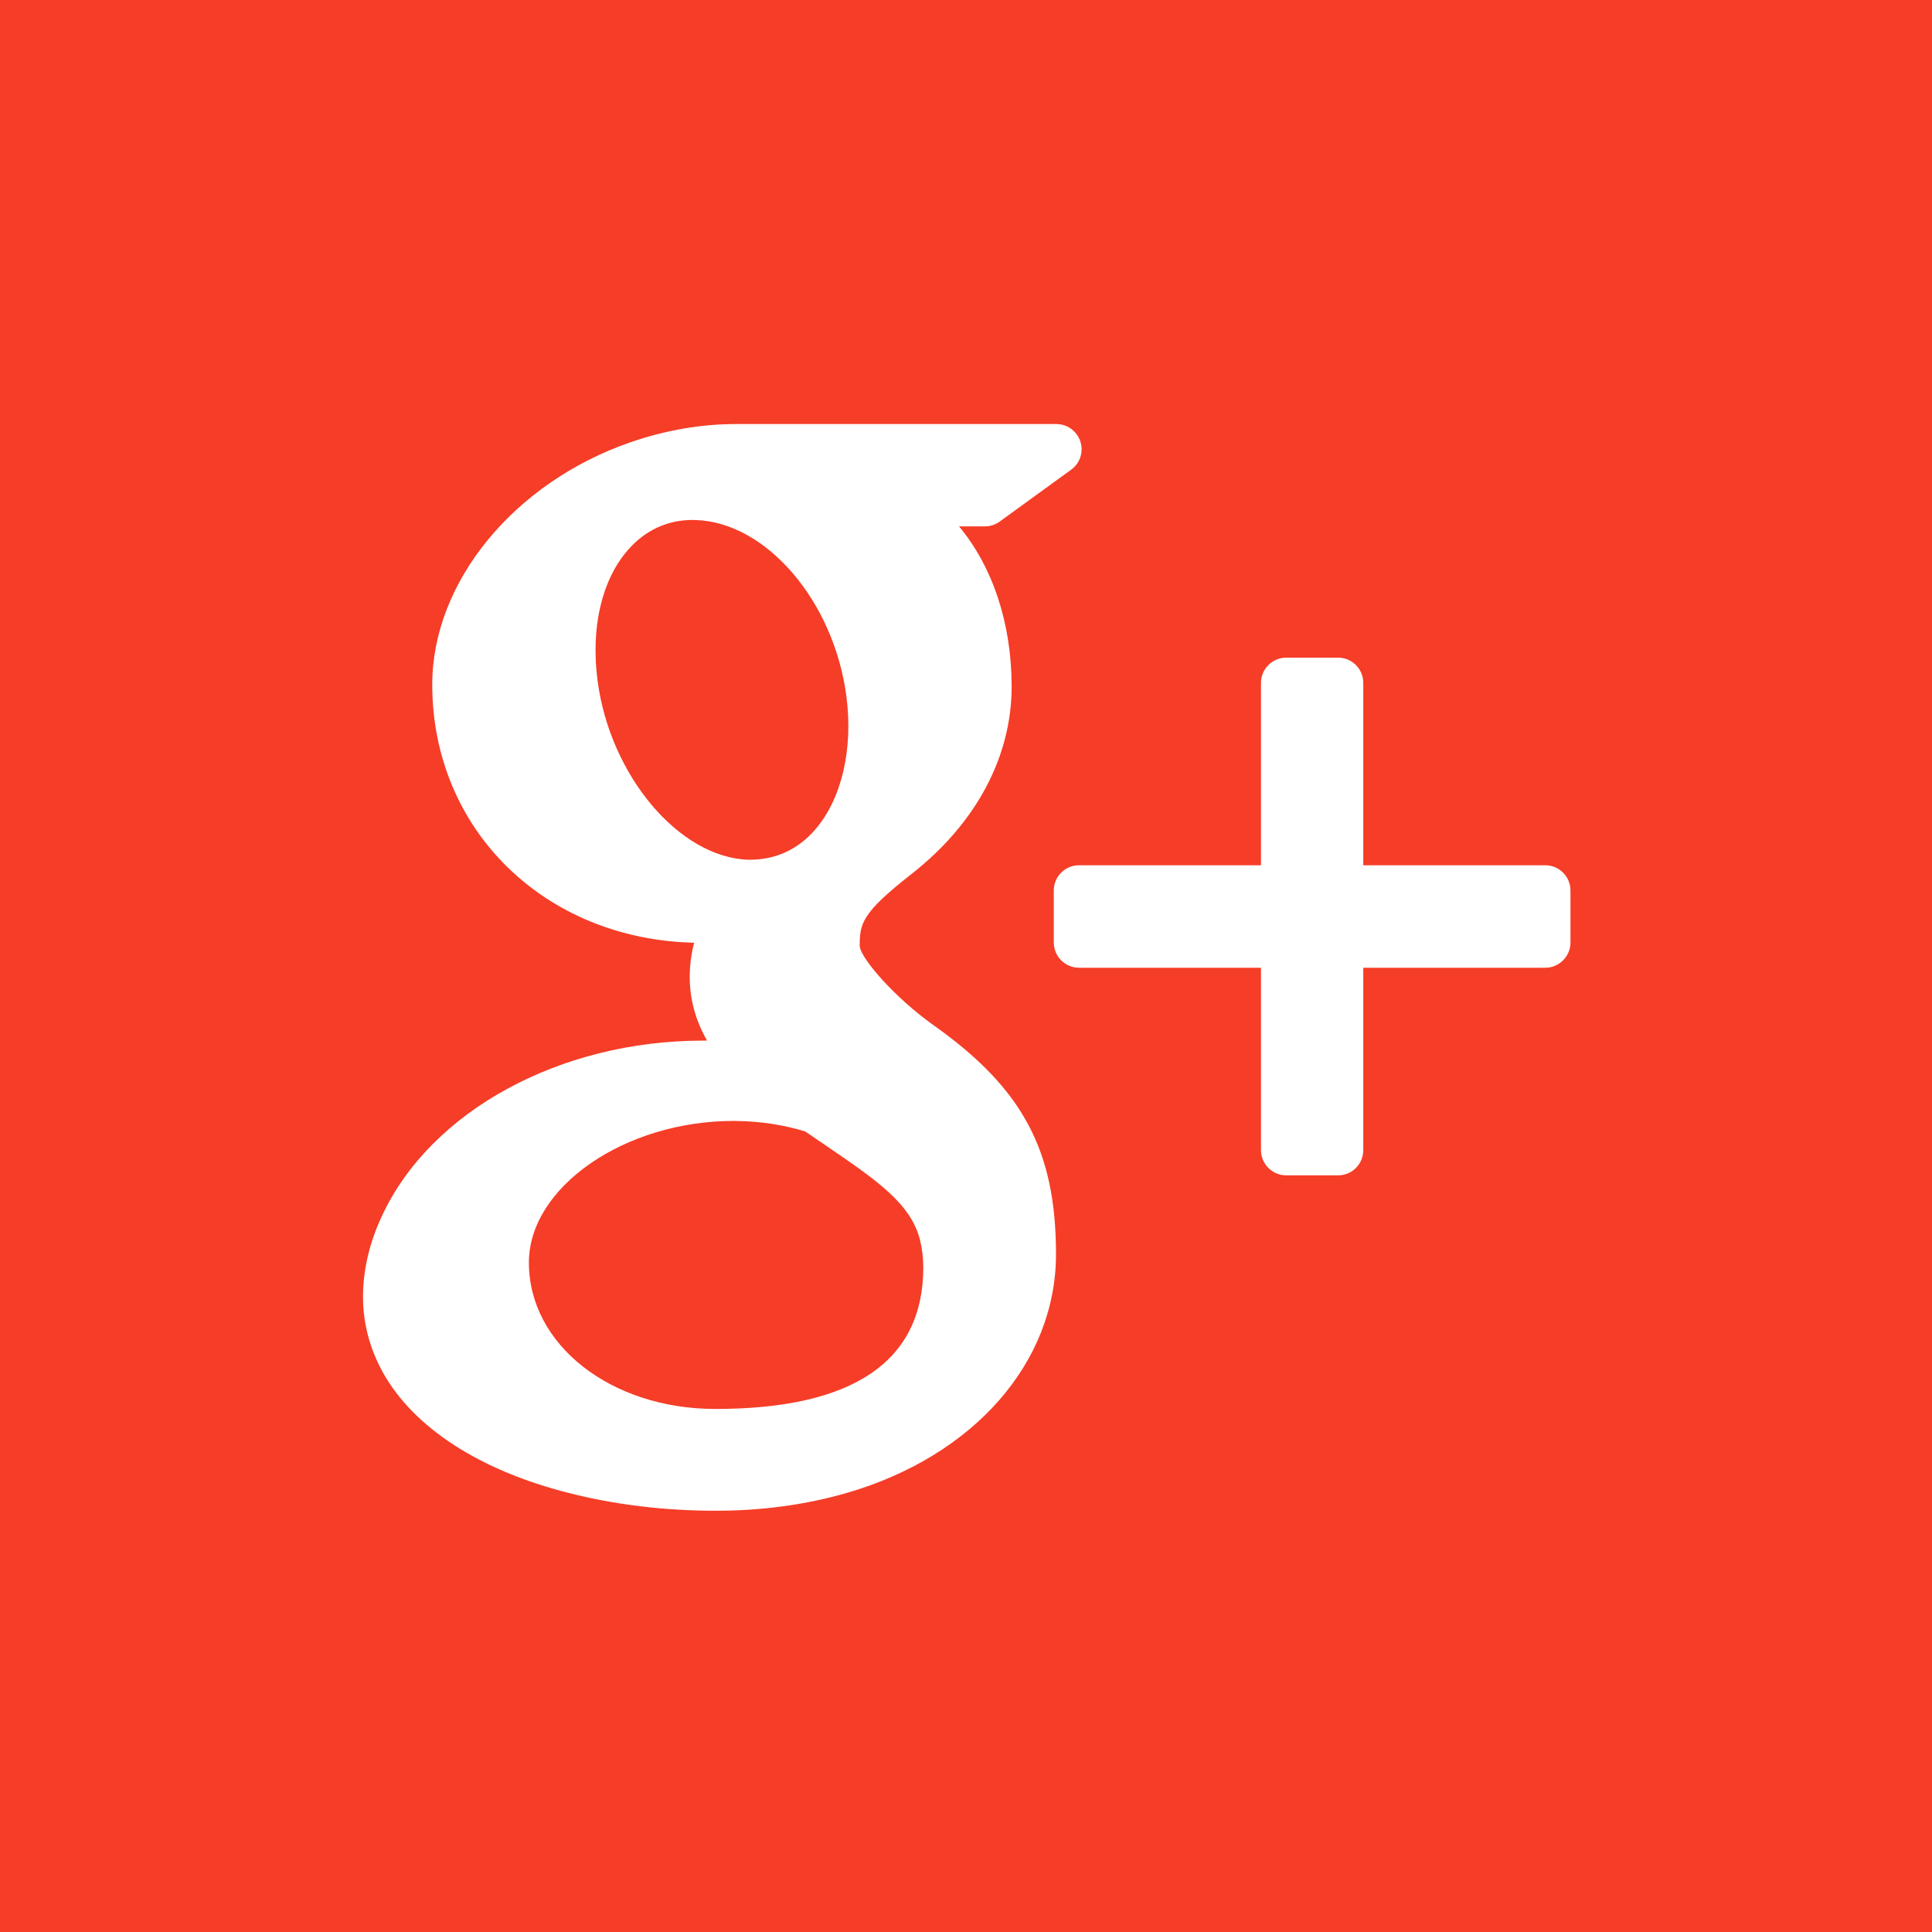
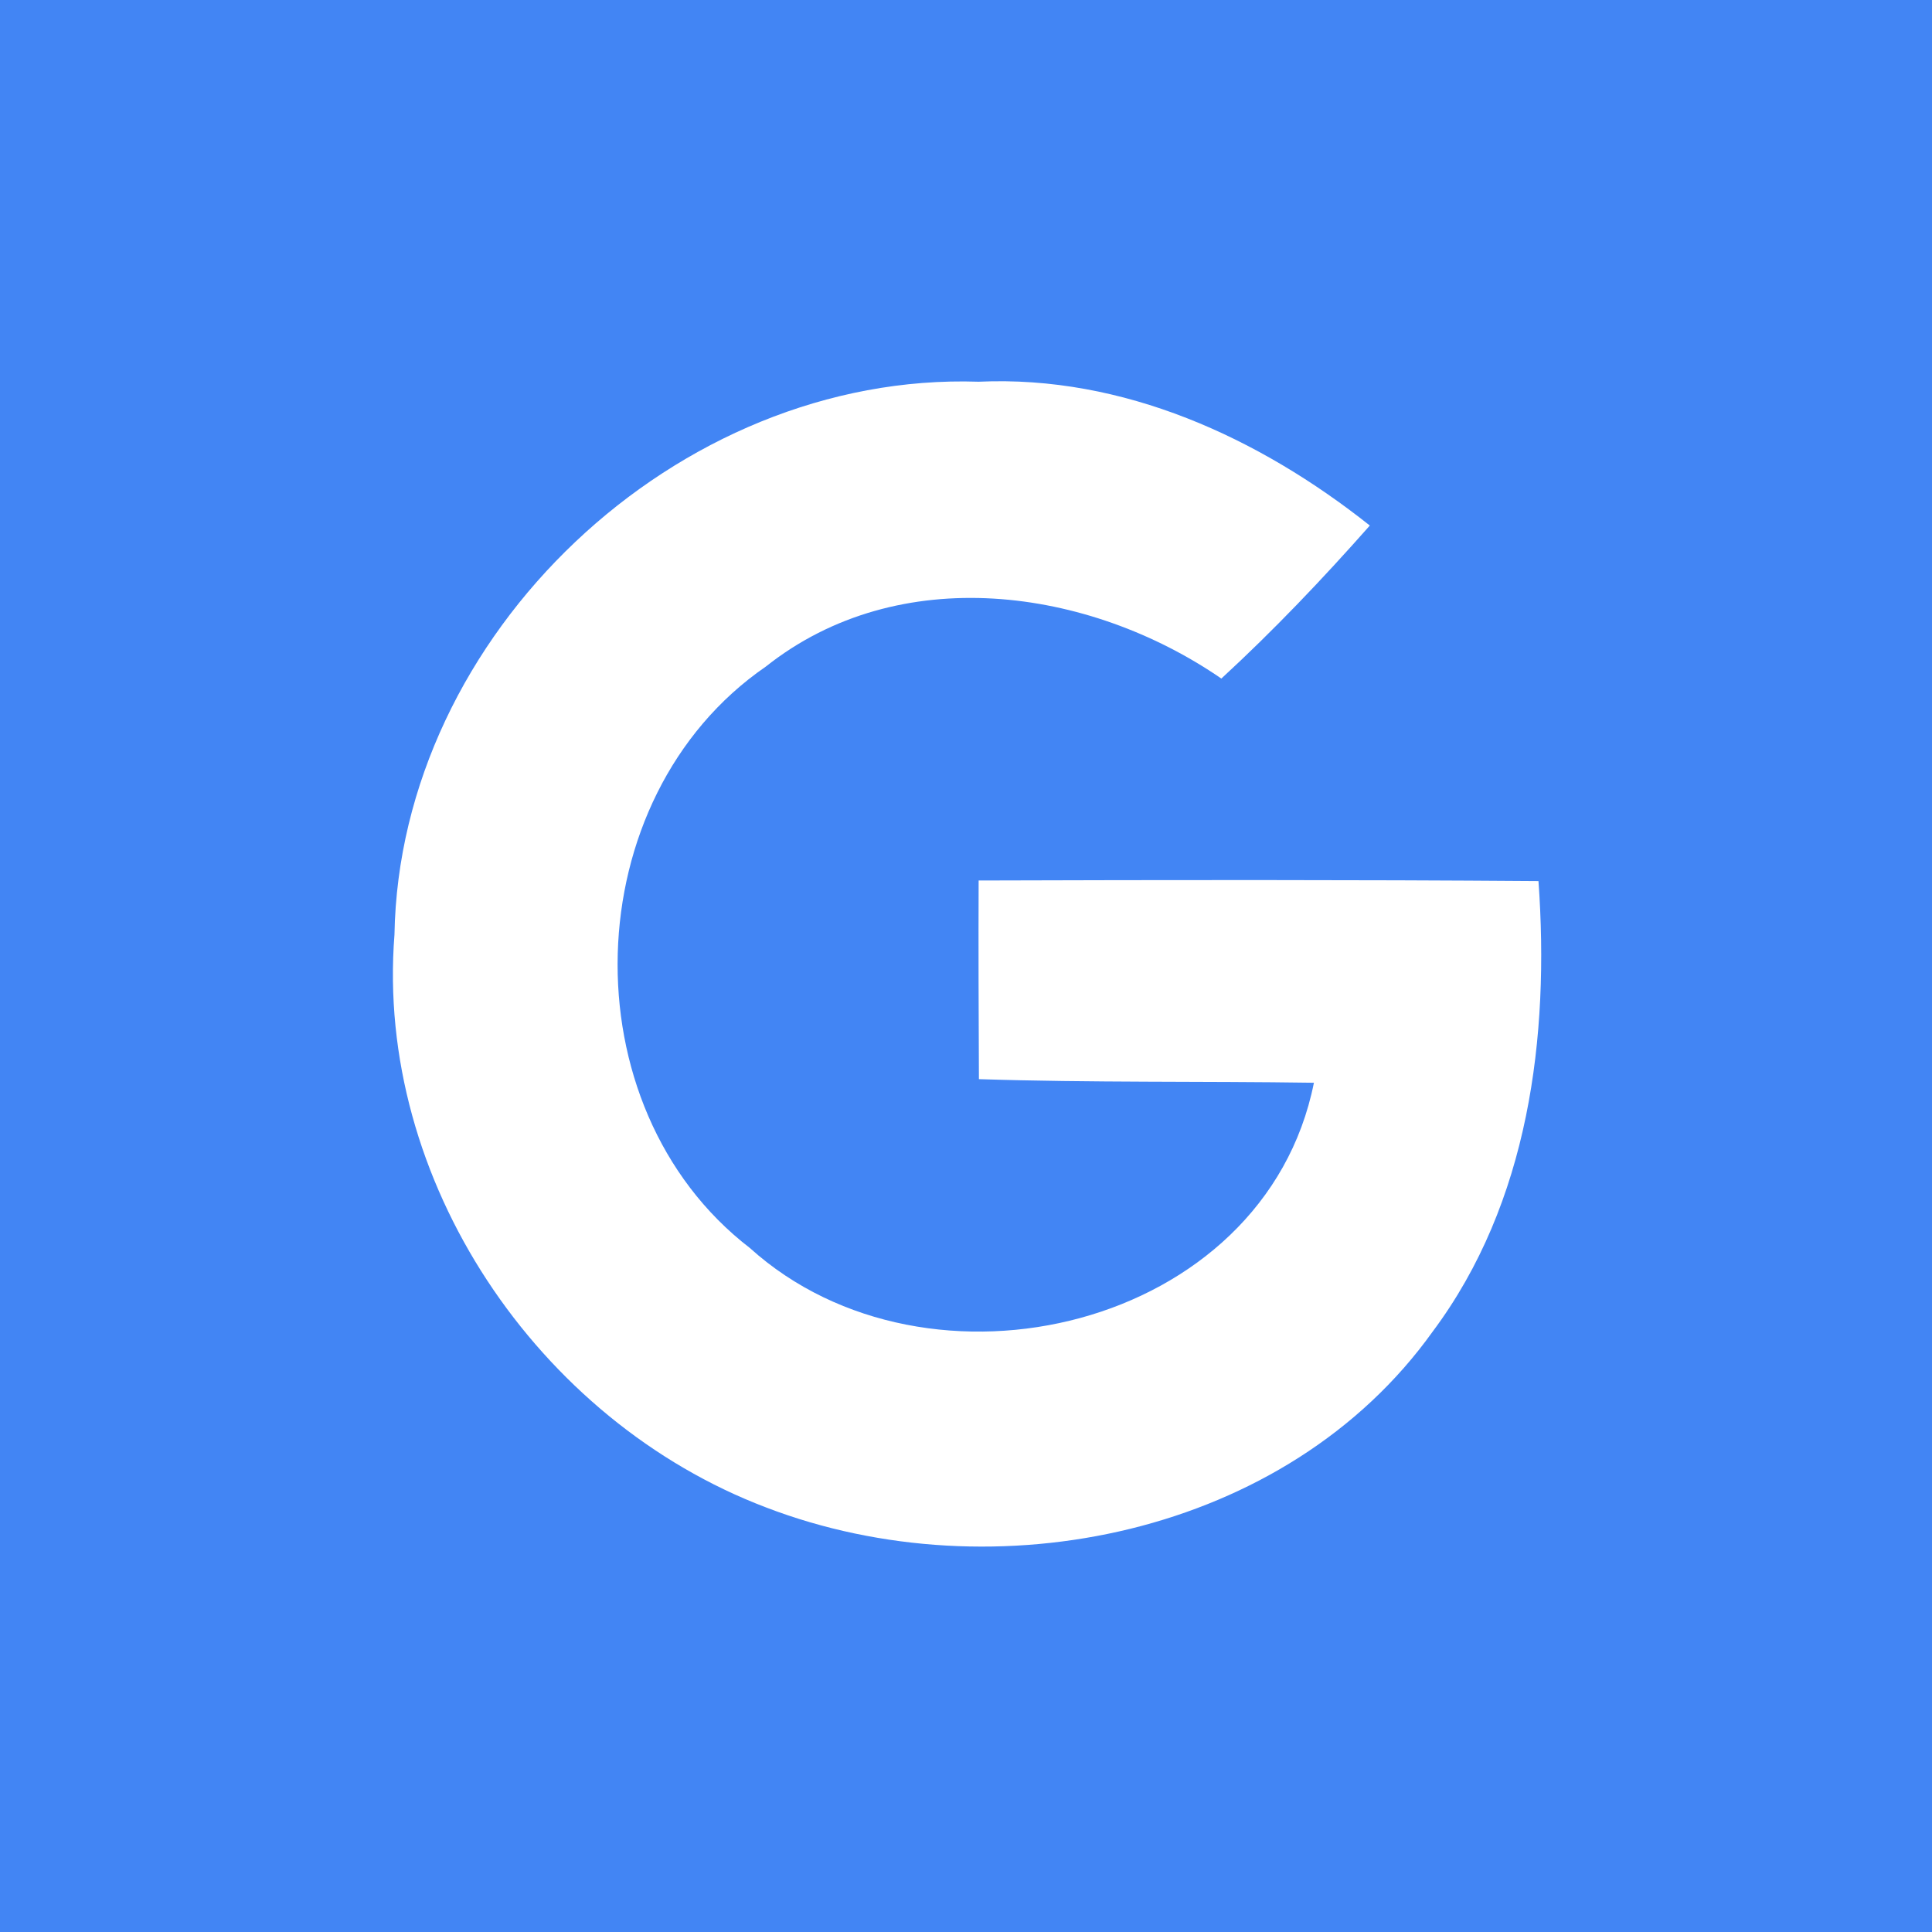
- <svg xmlns="http://www.w3.org/2000/svg" version="1.1" x="0px" y="0px" viewBox="0 0 48 48" style="enable-background:new 0 0 48 48;" xml:space="preserve">
-   <g id="Layer_264">
-     <g>
-       <rect style="fill:#F63D27;" width="48" height="48" />
-       <g>
-         <path style="fill:#FFFFFF;" d="M31.956,29.201h1.289c0.346,0,0.625-0.28,0.625-0.626v-4.532h4.523     c0.344,0,0.625-0.282,0.625-0.628v-1.29c0-0.346-0.281-0.628-0.625-0.628H33.87v-4.532c0-0.344-0.279-0.626-0.625-0.626h-1.289     c-0.346,0-0.627,0.282-0.627,0.626v4.532h-4.523c-0.344,0-0.625,0.282-0.625,0.628v1.29c0,0.346,0.281,0.628,0.625,0.628h4.523     v4.532C31.329,28.921,31.61,29.201,31.956,29.201z" />
-         <path style="fill:#FFFFFF;" d="M14.137,37.094c1.144,0.292,2.375,0.44,3.652,0.44c1.148,0,2.242-0.151,3.254-0.444     c3.154-0.916,5.193-3.242,5.193-5.929c0-2.577-0.826-4.119-3.045-5.692c-0.951-0.675-1.817-1.663-1.832-1.969     c0-0.554,0.049-0.818,1.289-1.787c1.603-1.256,2.486-2.91,2.486-4.657c0-1.583-0.482-2.99-1.307-3.978h0.639     c0.133,0,0.262-0.041,0.367-0.117l1.779-1.291c0.221-0.159,0.314-0.442,0.229-0.701c-0.084-0.258-0.324-0.434-0.596-0.434H18.29     c-0.871,0-1.756,0.153-2.623,0.452c-2.9,1.002-4.928,3.477-4.928,6.021c0,3.599,2.783,6.328,6.506,6.414     c-0.072,0.286-0.109,0.567-0.109,0.843c0,0.554,0.141,1.08,0.43,1.587c-0.035,0.002-0.066,0.002-0.104,0.002     c-3.547,0-6.75,1.744-7.965,4.34c-0.318,0.673-0.478,1.356-0.478,2.029c0,0.656,0.168,1.286,0.496,1.879     C10.28,35.472,11.921,36.535,14.137,37.094z M14.846,16.91c-0.172-1.319,0.103-2.503,0.76-3.252c0.424-0.485,0.978-0.74,1.6-0.74     l0.072,0.002c1.758,0.051,3.439,2.014,3.75,4.375c0.174,1.323-0.119,2.565-0.783,3.325c-0.424,0.485-0.971,0.74-1.619,0.74     c0,0,0,0-0.002,0h-0.027C16.874,21.309,15.155,19.268,14.846,16.91z M18.227,27.849l0.072,0.002     c0.59,0.006,1.164,0.094,1.707,0.26c0.186,0.127,0.365,0.25,0.539,0.368c1.254,0.857,2.082,1.423,2.314,2.331     c0.053,0.227,0.08,0.456,0.08,0.677c0,2.334-1.738,3.518-5.166,3.518c-2.6,0-4.633-1.597-4.633-3.636     C13.141,29.494,15.518,27.849,18.227,27.849z" />
+ <svg xmlns="http://www.w3.org/2000/svg" width="100px" height="100px" viewBox="0 0 150 150" version="1.1">
+   <defs />
+   <g id="Designs" stroke="none" stroke-width="1" fill="none" fill-rule="evenodd">
+     <g id="Group-78">
+       <g id="Group-72">
+         <g id="Group-71">
+           <rect id="Rectangle-32" fill="#4285F4" x="0" y="0" width="150" height="150" />
+           <g id="Fill-1-+-Fill-3-+-Fill-5" transform="translate(30, 29)" fill="#FFFFFF">
+             <g id="Fill-3-+-Fill-5">
+               <path d="M0.626,43.575 C1.017,20.269 22.554,-0.141 45.981,0.636 C57.204,0.119 67.756,4.978 76.353,11.803 C72.686,15.951 68.886,19.946 64.825,23.683 C54.491,16.576 39.792,14.547 29.458,22.754 C14.672,32.927 14,56.945 28.22,67.895 C42.05,80.379 68.191,74.179 72.012,55.065 C63.349,54.936 54.665,55.065 46.003,54.785 C45.981,49.644 45.959,44.503 45.981,39.362 C60.462,39.319 74.944,39.298 89.447,39.407 C90.315,51.501 88.708,64.373 81.239,74.375 C69.928,90.207 47.217,94.829 29.502,88.047 C11.721,81.308 -0.873,62.624 0.626,43.575" id="Fill-3" />
+             </g>
+           </g>
+         </g>
      </g>
    </g>
  </g>
-   <g id="Layer_1">
- </g>
</svg>
